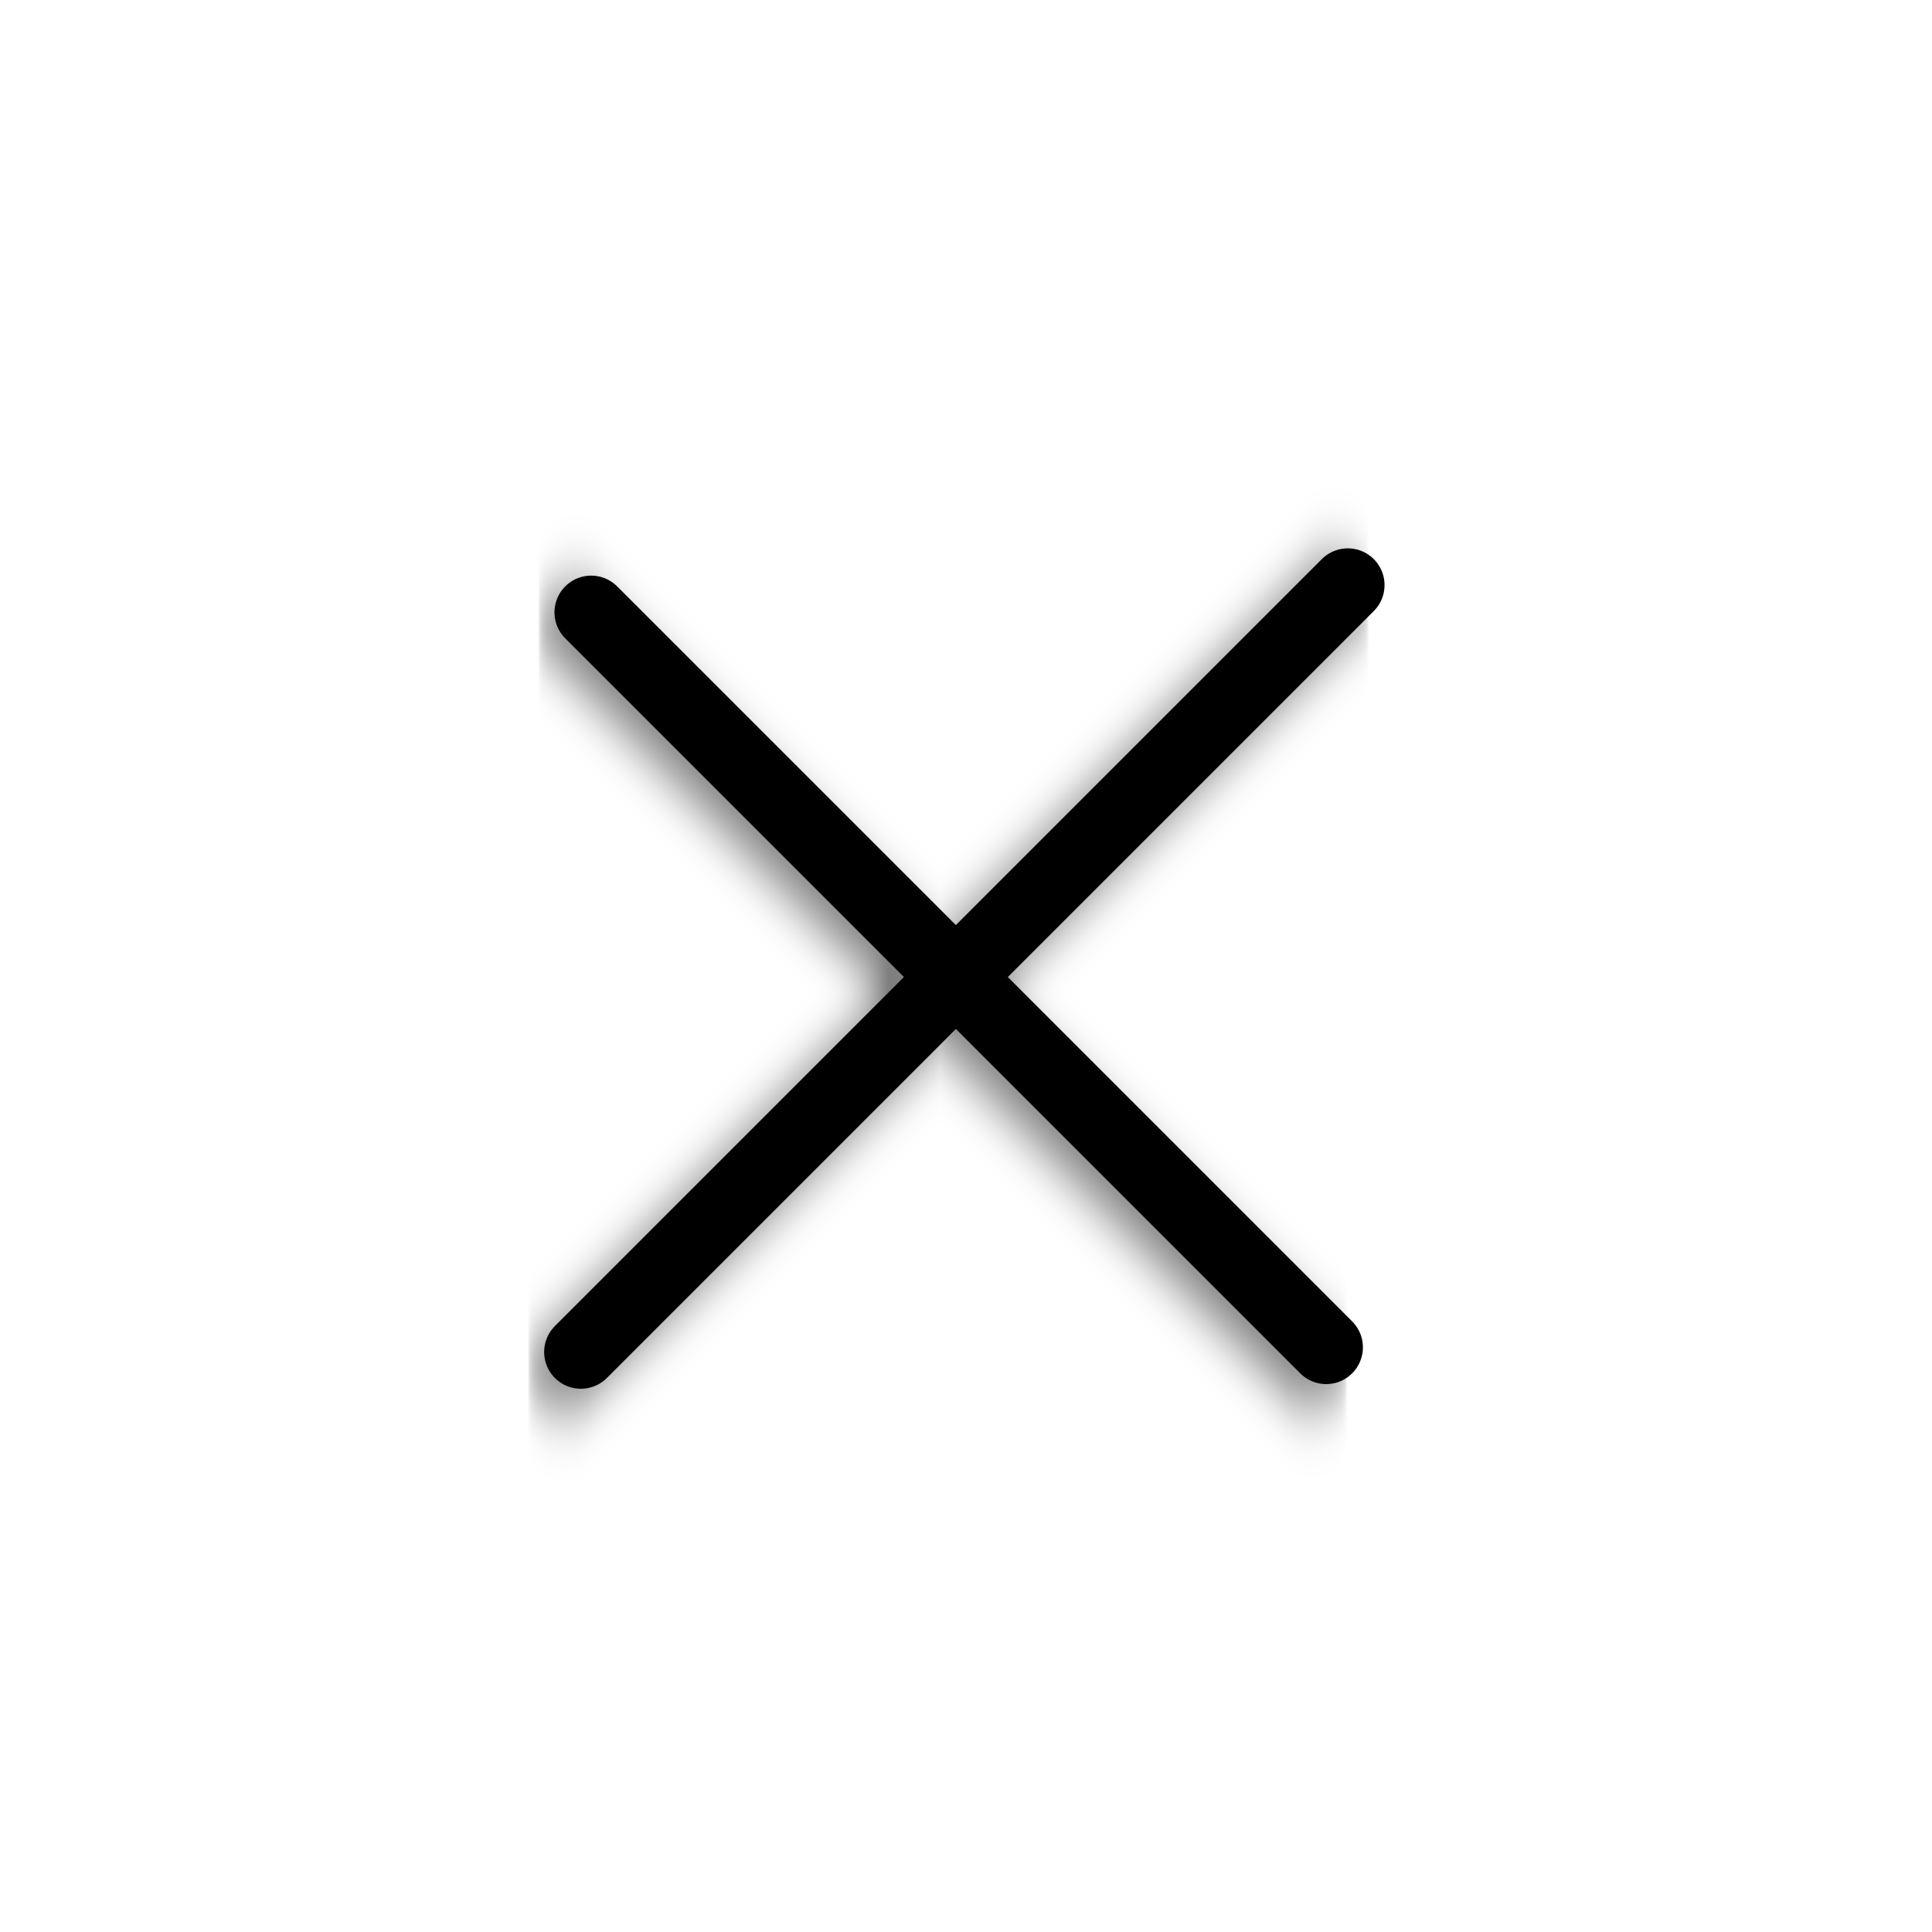
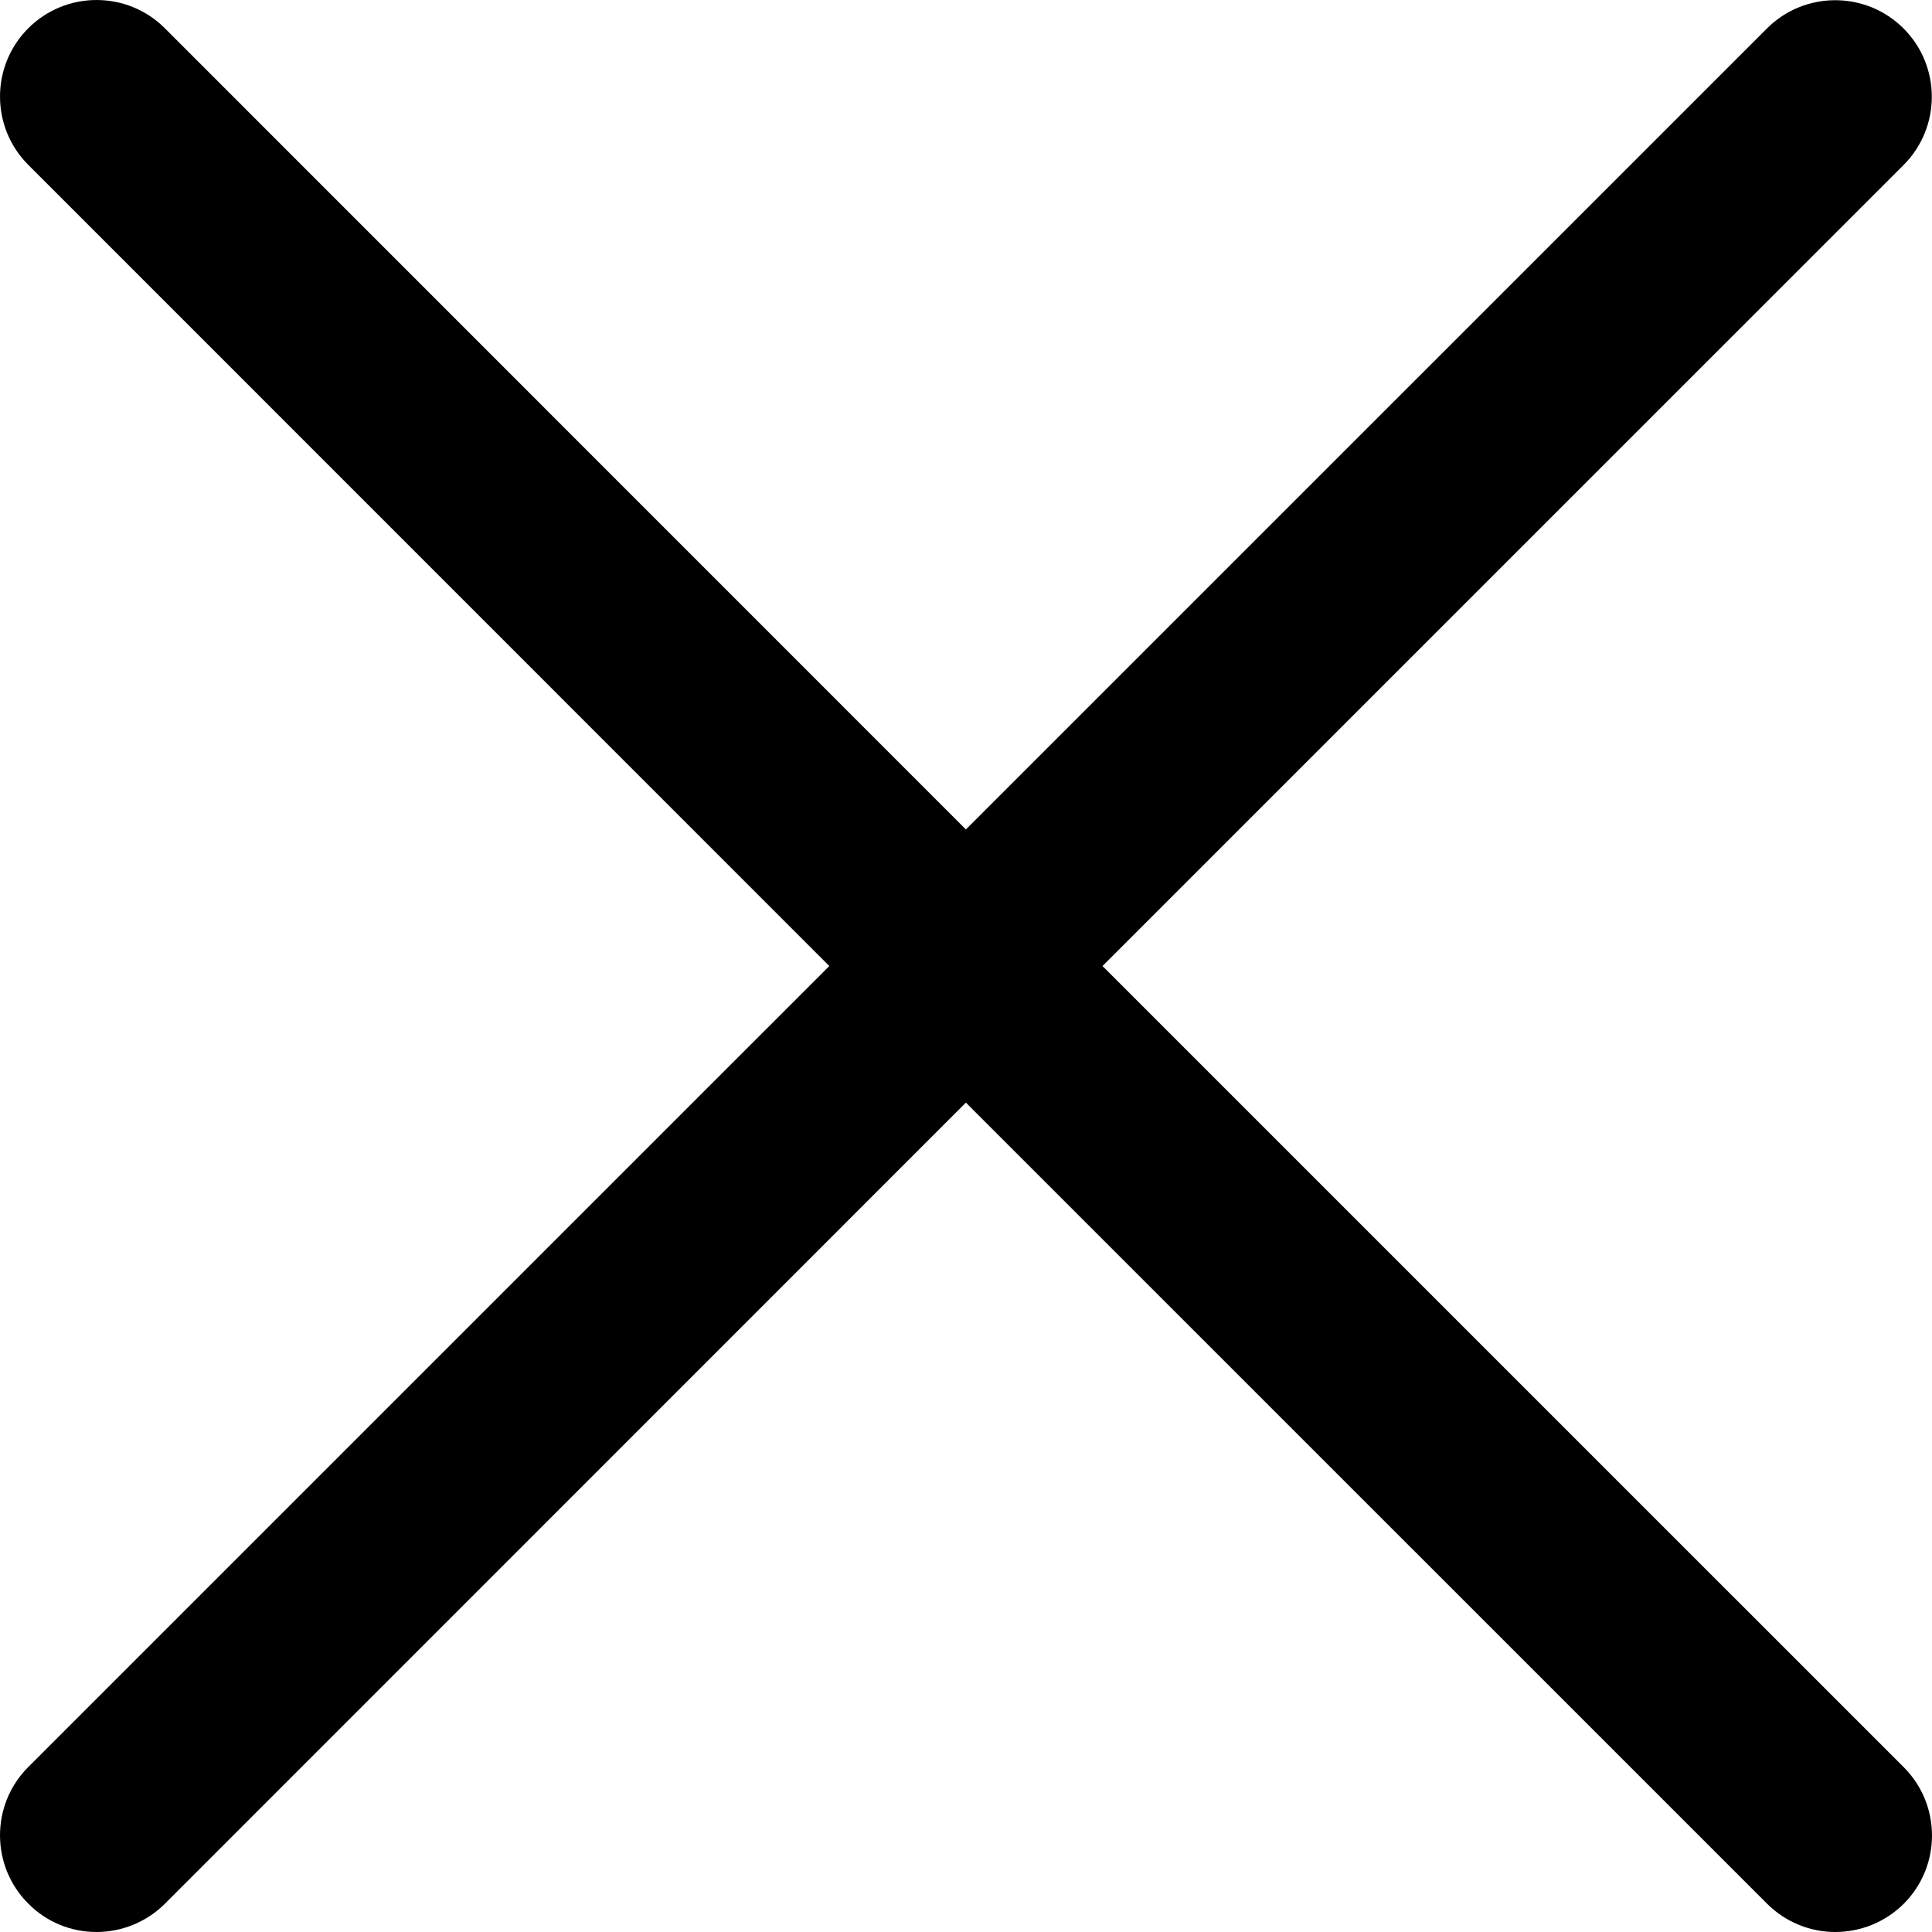
- <svg xmlns="http://www.w3.org/2000/svg" width="171px" height="171px" viewBox="0 0 171 171" version="1.1">
-   <defs>
-     <filter x="-17.2%" y="-16.5%" width="133.3%" height="132.0%" filterUnits="objectBoundingBox" id="filter-1">
-       <feOffset dx="0" dy="2" in="SourceAlpha" result="shadowOffsetOuter1" />
-       <feGaussianBlur stdDeviation="2" in="shadowOffsetOuter1" result="shadowBlurOuter1" />
-       <feColorMatrix values="0 0 0 0 0   0 0 0 0 0   0 0 0 0 0  0 0 0 0.5 0" type="matrix" in="shadowBlurOuter1" result="shadowMatrixOuter1" />
-       <feMerge>
-         <feMergeNode in="shadowMatrixOuter1" />
-         <feMergeNode in="SourceGraphic" />
-       </feMerge>
-     </filter>
-   </defs>
-   <g id="Magic-Sky-UI-v2" stroke="none" stroke-width="1" fill="none" fill-rule="evenodd" stroke-linecap="round">
-     <g id="intro-credits" transform="translate(-76, -125)" stroke="#000000" stroke-width="6.5">
-       <g id="close-icon--2" transform="translate(94, 144)">
-         <g id="close-icon-" filter="url(#filter-1)" transform="translate(67.5, 67.5) rotate(45) translate(-67.5, -67.5) translate(21, 19)">
-           <line x1="0.203" y1="49.117" x2="92.203" y2="49.117" id="Path" />
-           <line x1="45.849" y1="0.056" x2="45.849" y2="96.056" id="Path" />
-         </g>
-       </g>
+ <svg xmlns="http://www.w3.org/2000/svg" width="70px" height="70px" viewBox="0 0 70 70" version="1.1">
+   <g id="Magic-Sky-UI-v2" stroke="none" stroke-width="1" fill="none" fill-rule="evenodd">
+     <g id="credits" transform="translate(-129, -177)" fill="#000000" fill-rule="nonzero">
+       <path d="M168.946,212.001 L197.969,182.98 C199.334,181.615 199.334,179.396 197.969,178.031 C196.604,176.666 194.385,176.666 193.02,178.031 L163.996,207.052 L134.973,178.024 C133.608,176.659 131.389,176.659 130.024,178.024 C128.659,179.389 128.659,181.608 130.024,182.973 L159.047,212.001 L130.024,241.022 C128.659,242.387 128.659,244.606 130.024,245.971 C130.703,246.657 131.599,247 132.495,247 C133.391,247 134.287,246.657 134.973,245.978 L163.996,216.95 L193.02,245.971 C193.706,246.657 194.602,247 195.498,247 C196.394,247 197.29,246.657 197.976,245.978 C199.341,244.613 199.341,242.394 197.976,241.029 L168.946,212.001 Z" id="close" />
    </g>
  </g>
</svg>
